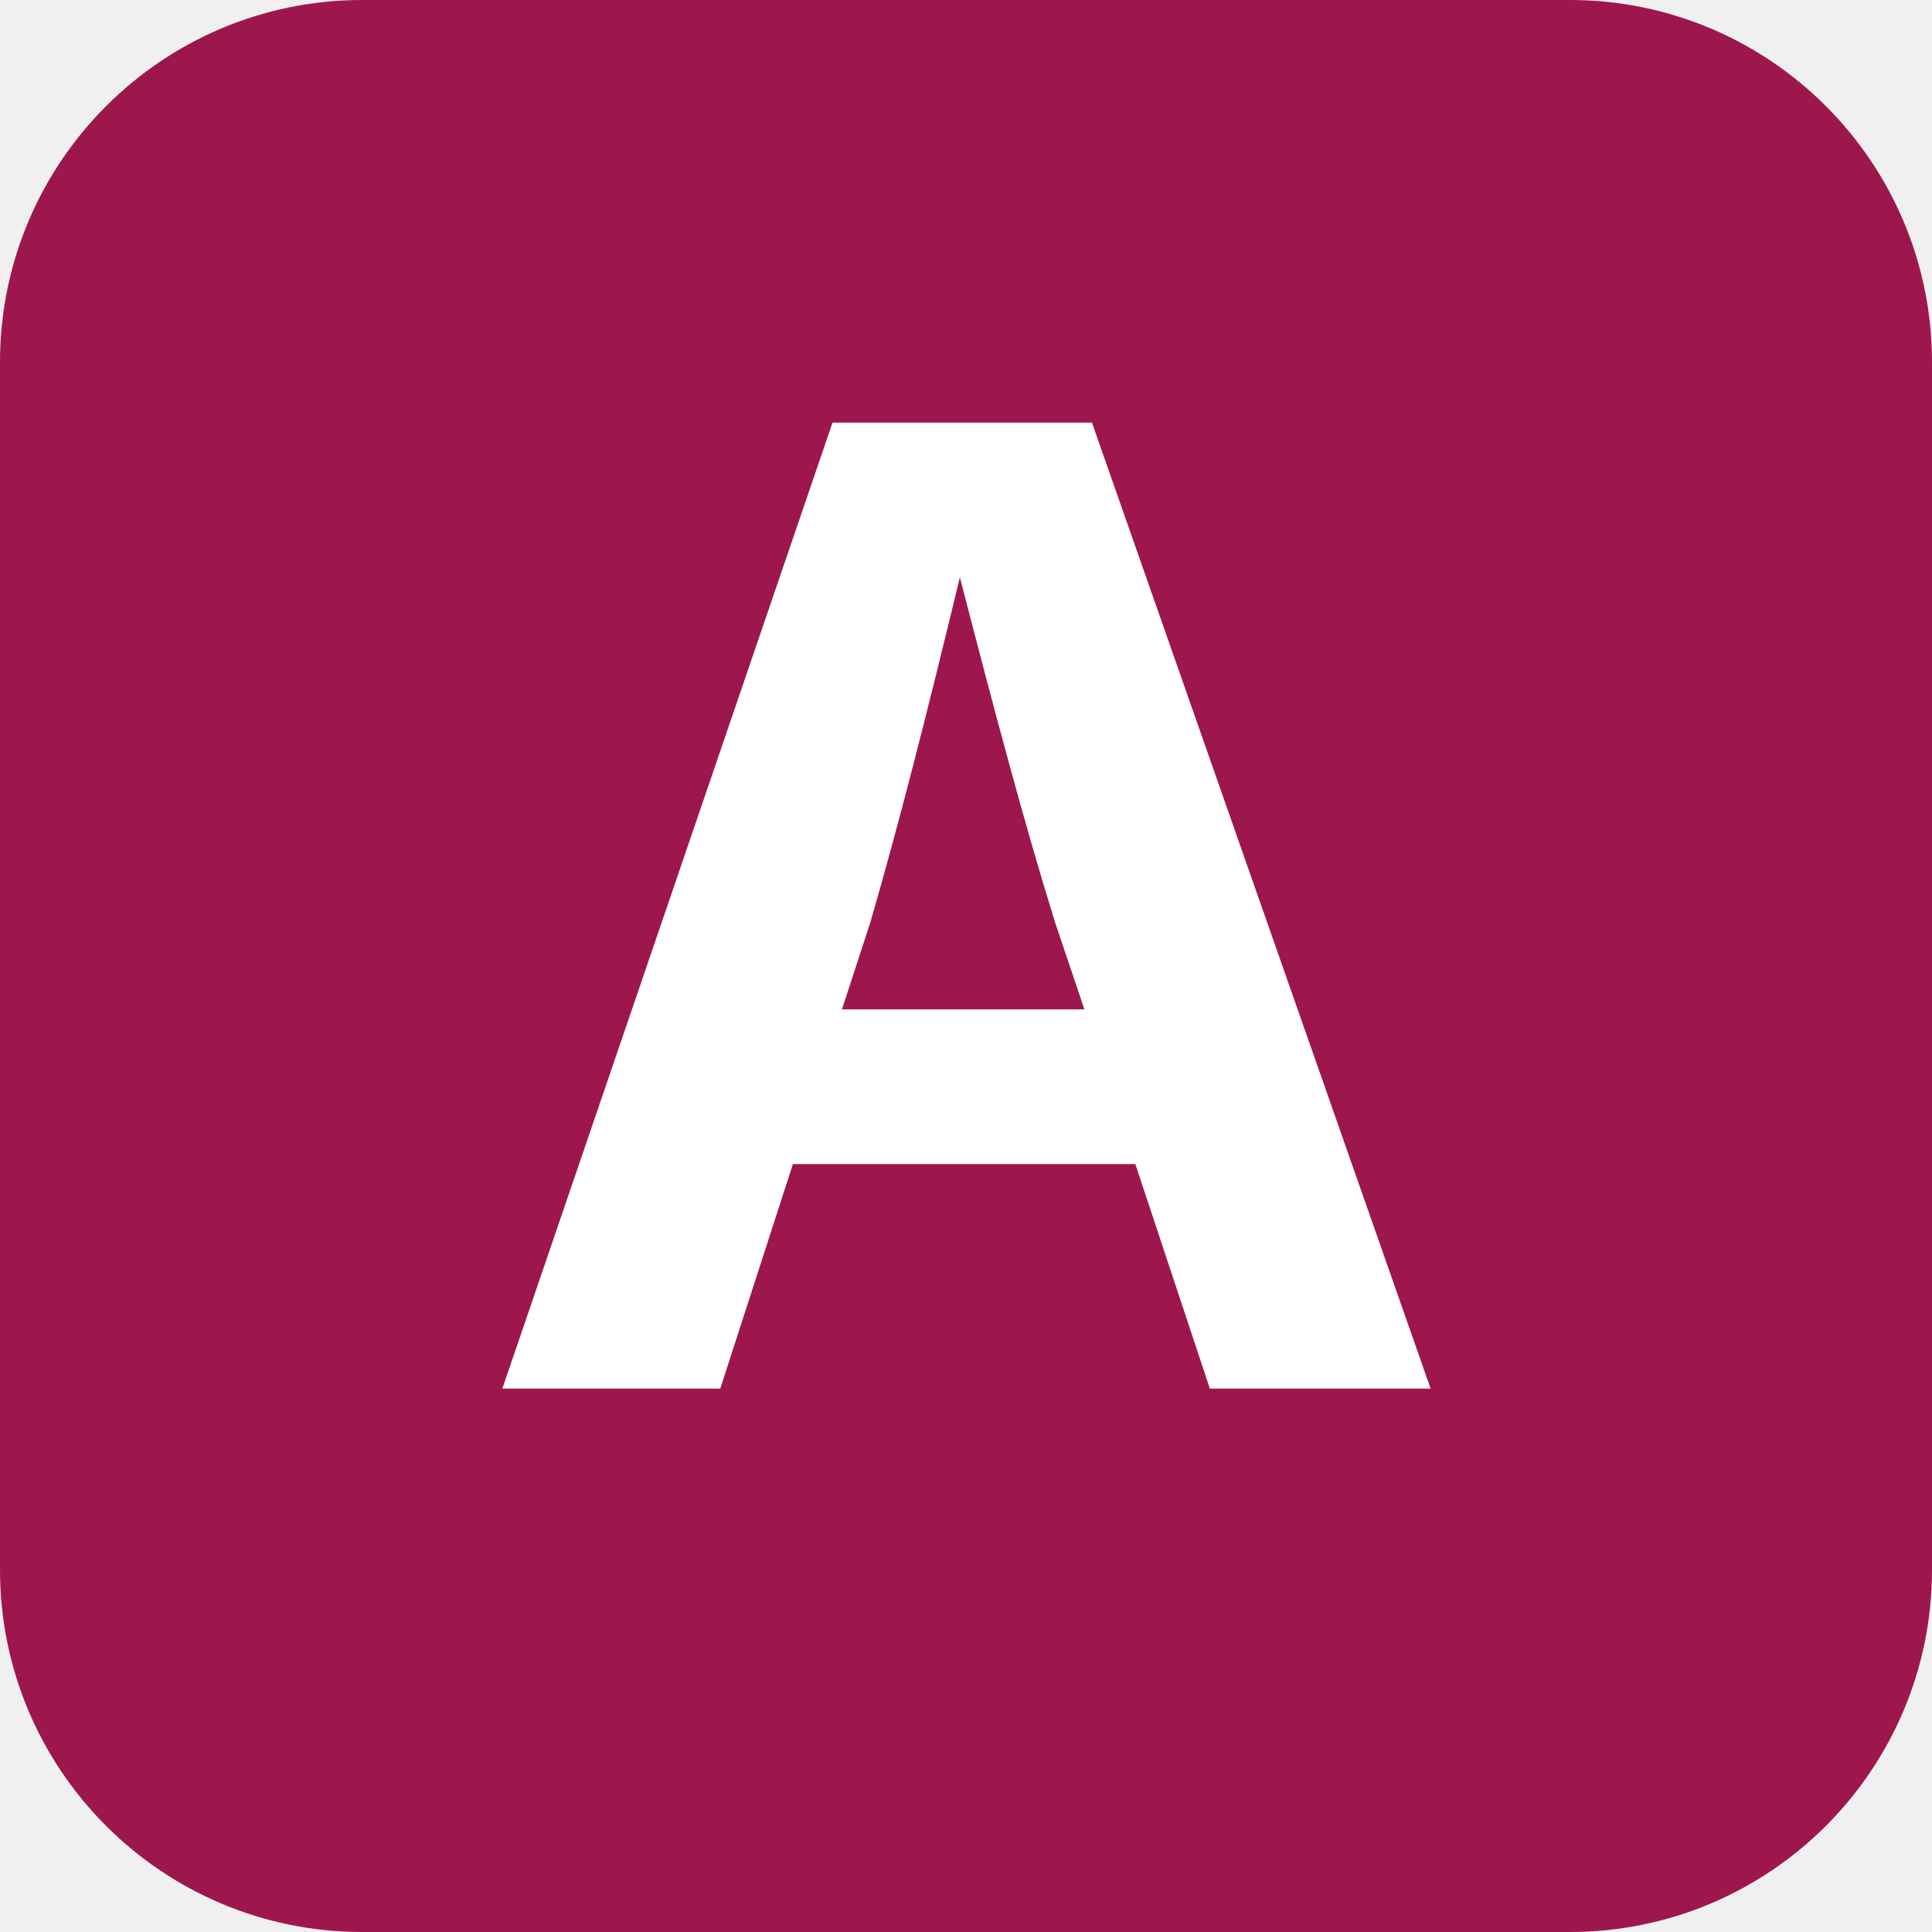
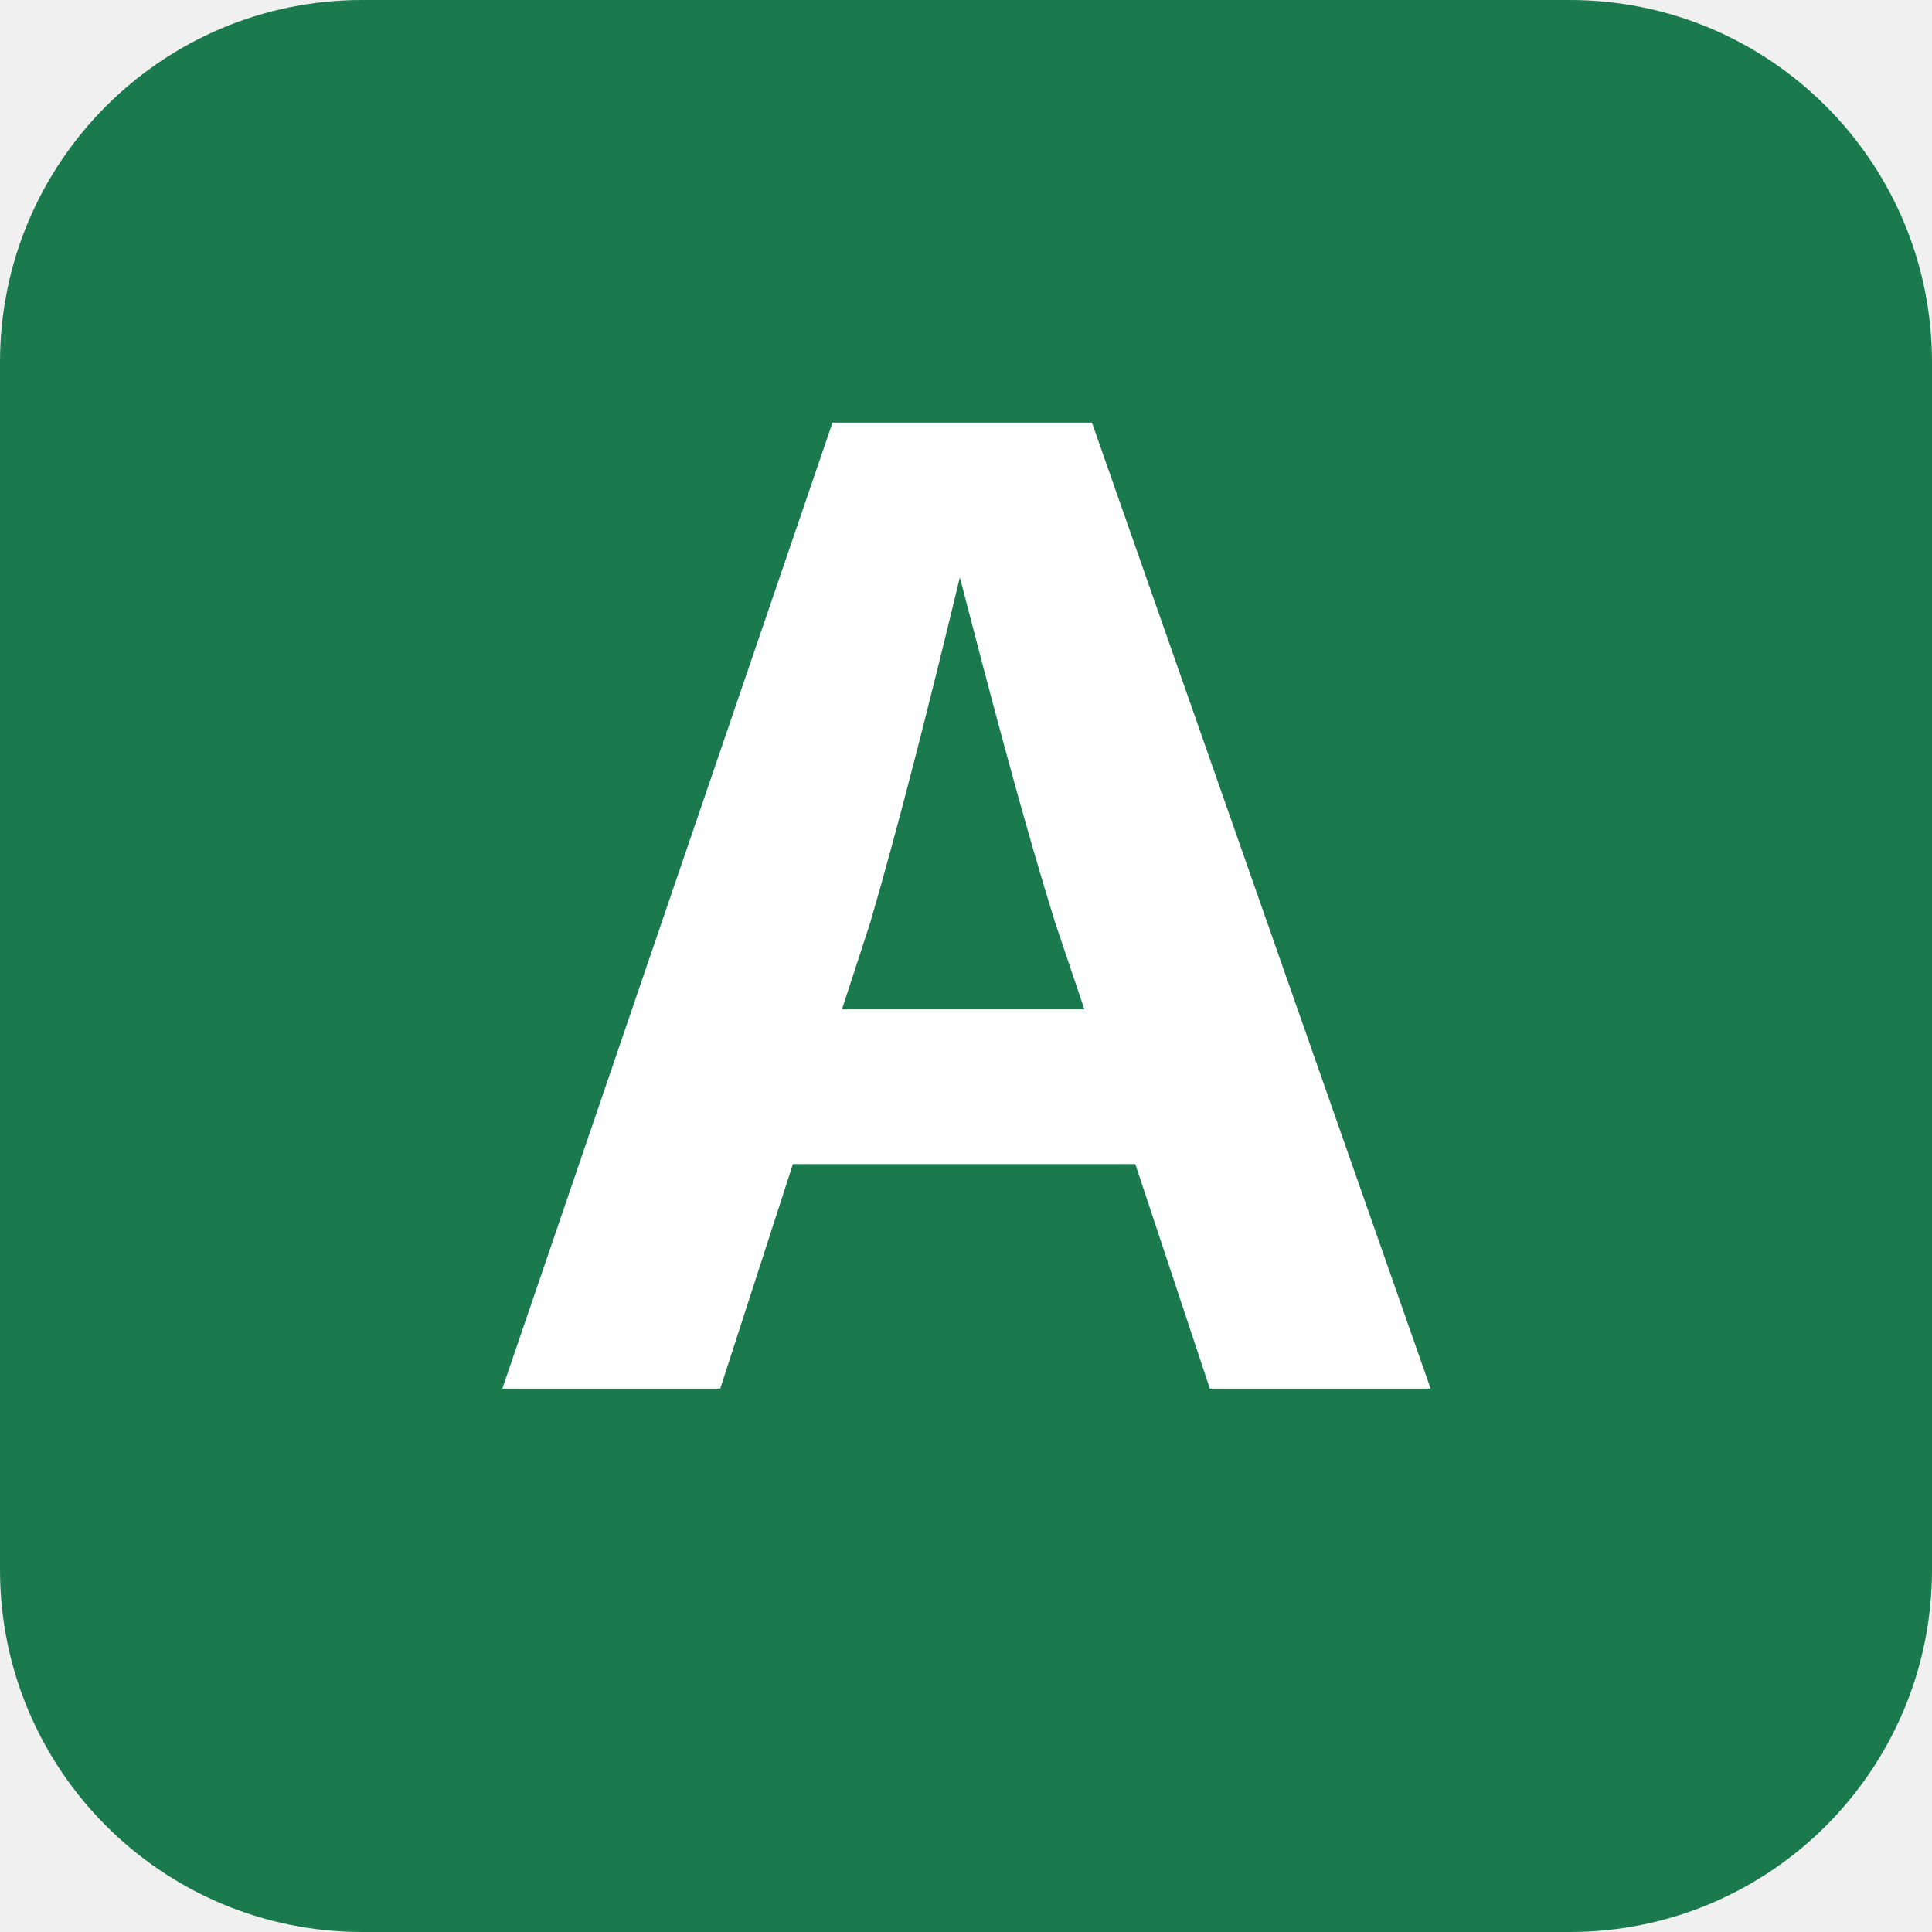
<svg xmlns="http://www.w3.org/2000/svg" viewBox="0 0 32 32">
-   <rect width="32" height="32" rx="6" fill="#9D174D" />
+   <rect width="32" height="32" rx="6" fill="#1B7A4D" />
  <text x="16" y="23" font-family="system-ui, -apple-system, sans-serif" font-size="22" font-weight="700" fill="#ffffff" text-anchor="middle">A</text>
</svg>
